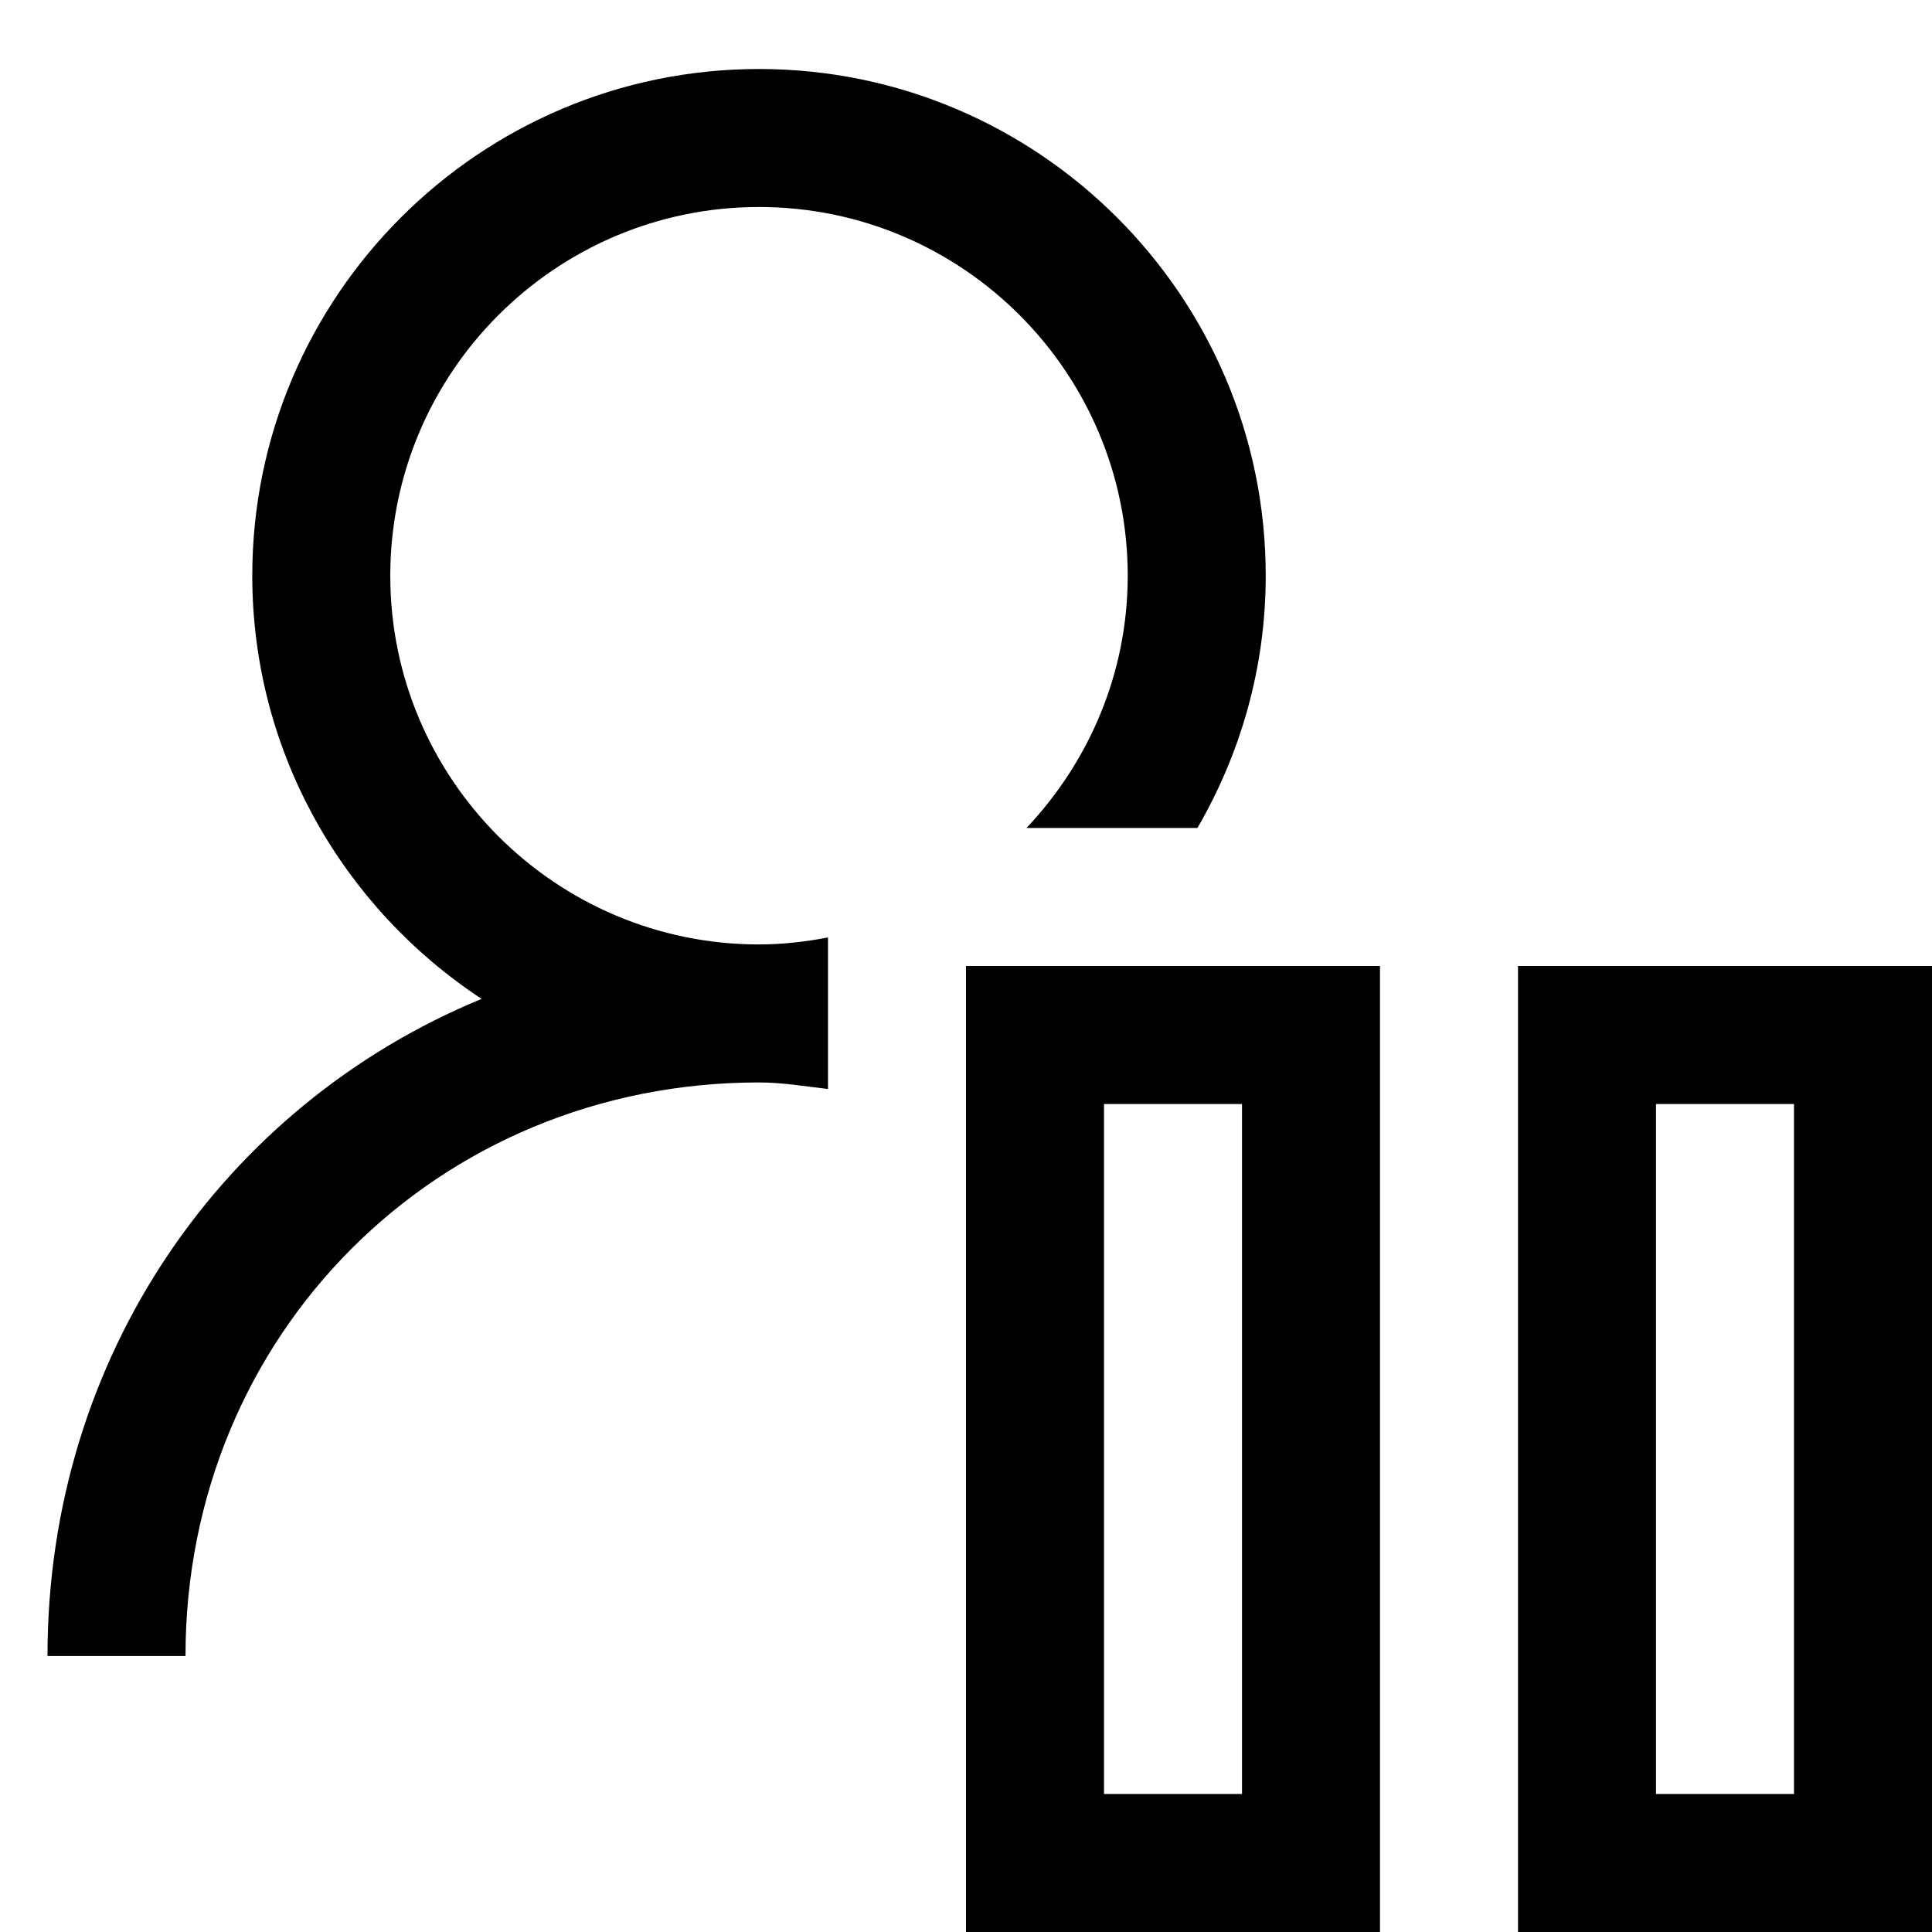
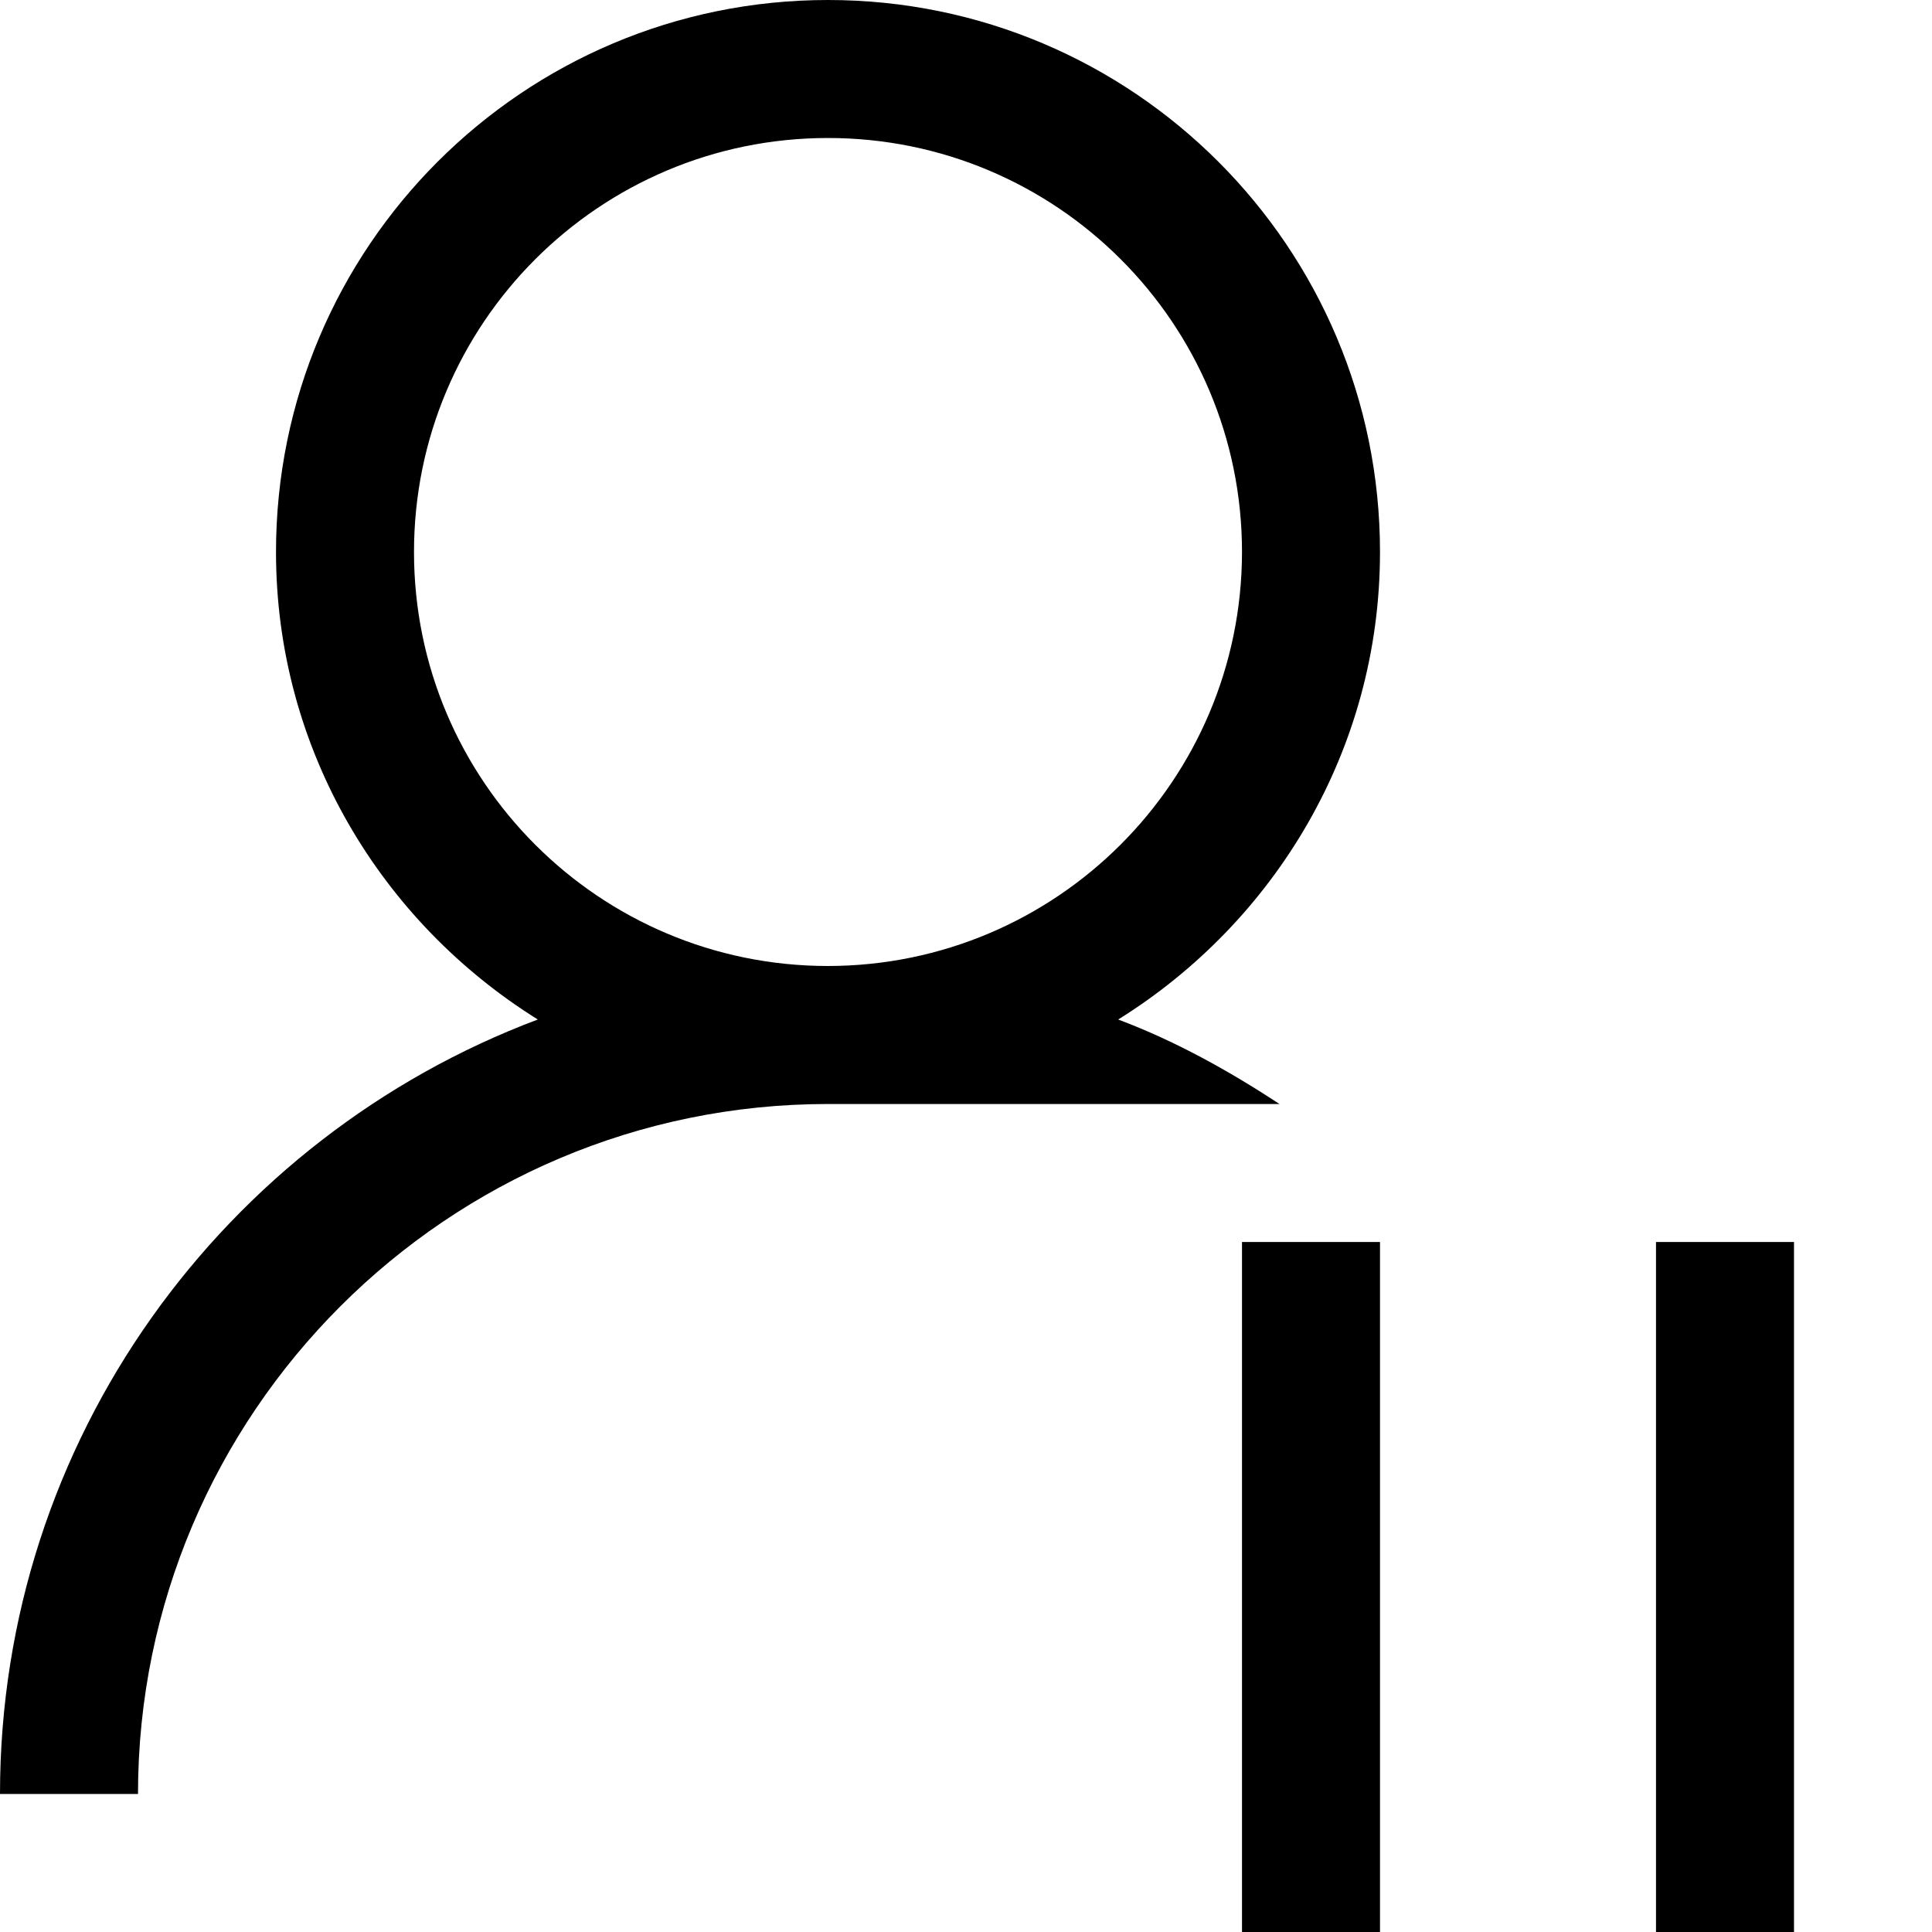
<svg xmlns="http://www.w3.org/2000/svg" viewBox="0 0 448 448">
-   <path d="M320 448h-96V224h96v224zm-64-32h32V256h-32v160zm192 32h-96V224h96v224zm-64-32h32V256h-32v160zM192 217.386c-5.197.989-10.522 1.616-16 1.616-47.143 0-85.501-38.362-85.501-85.501C90.499 86.358 128.857 48 176 48c47.155 0 85.501 38.358 85.501 85.501 0 22.672-9.021 43.178-23.475 58.499h39.635c10.006-17.235 15.84-37.165 15.84-58.499C293.501 68.704 240.781 16 176 16 111.203 16 58.499 68.704 58.499 133.501c0 41.024 21.216 77.098 53.174 98.122C52.013 256.23 11.014 314.422 11.014 384h32c0-74.595 58.406-132.998 132.986-132.998 5.517 0 10.694.925 16 1.517v-35.133z" />
+   <path d="M416 288v160h-32V288zM288 448h32V288h-32zm32-320c0 45.828-24.406 85.793-60.707 108.408 13.334 5.014 25.662 11.9 37.408 19.592H192c-88.219 0-160 71.781-160 160H0c0-82.174 51.982-152.248 124.711-179.594C88.41 213.789 64 173.826 64 128a128 128 0 0 1 256 0zm-32 0a96 96 0 1 0-96 96 96.1 96.1 0 0 0 96-96z" />
</svg>
